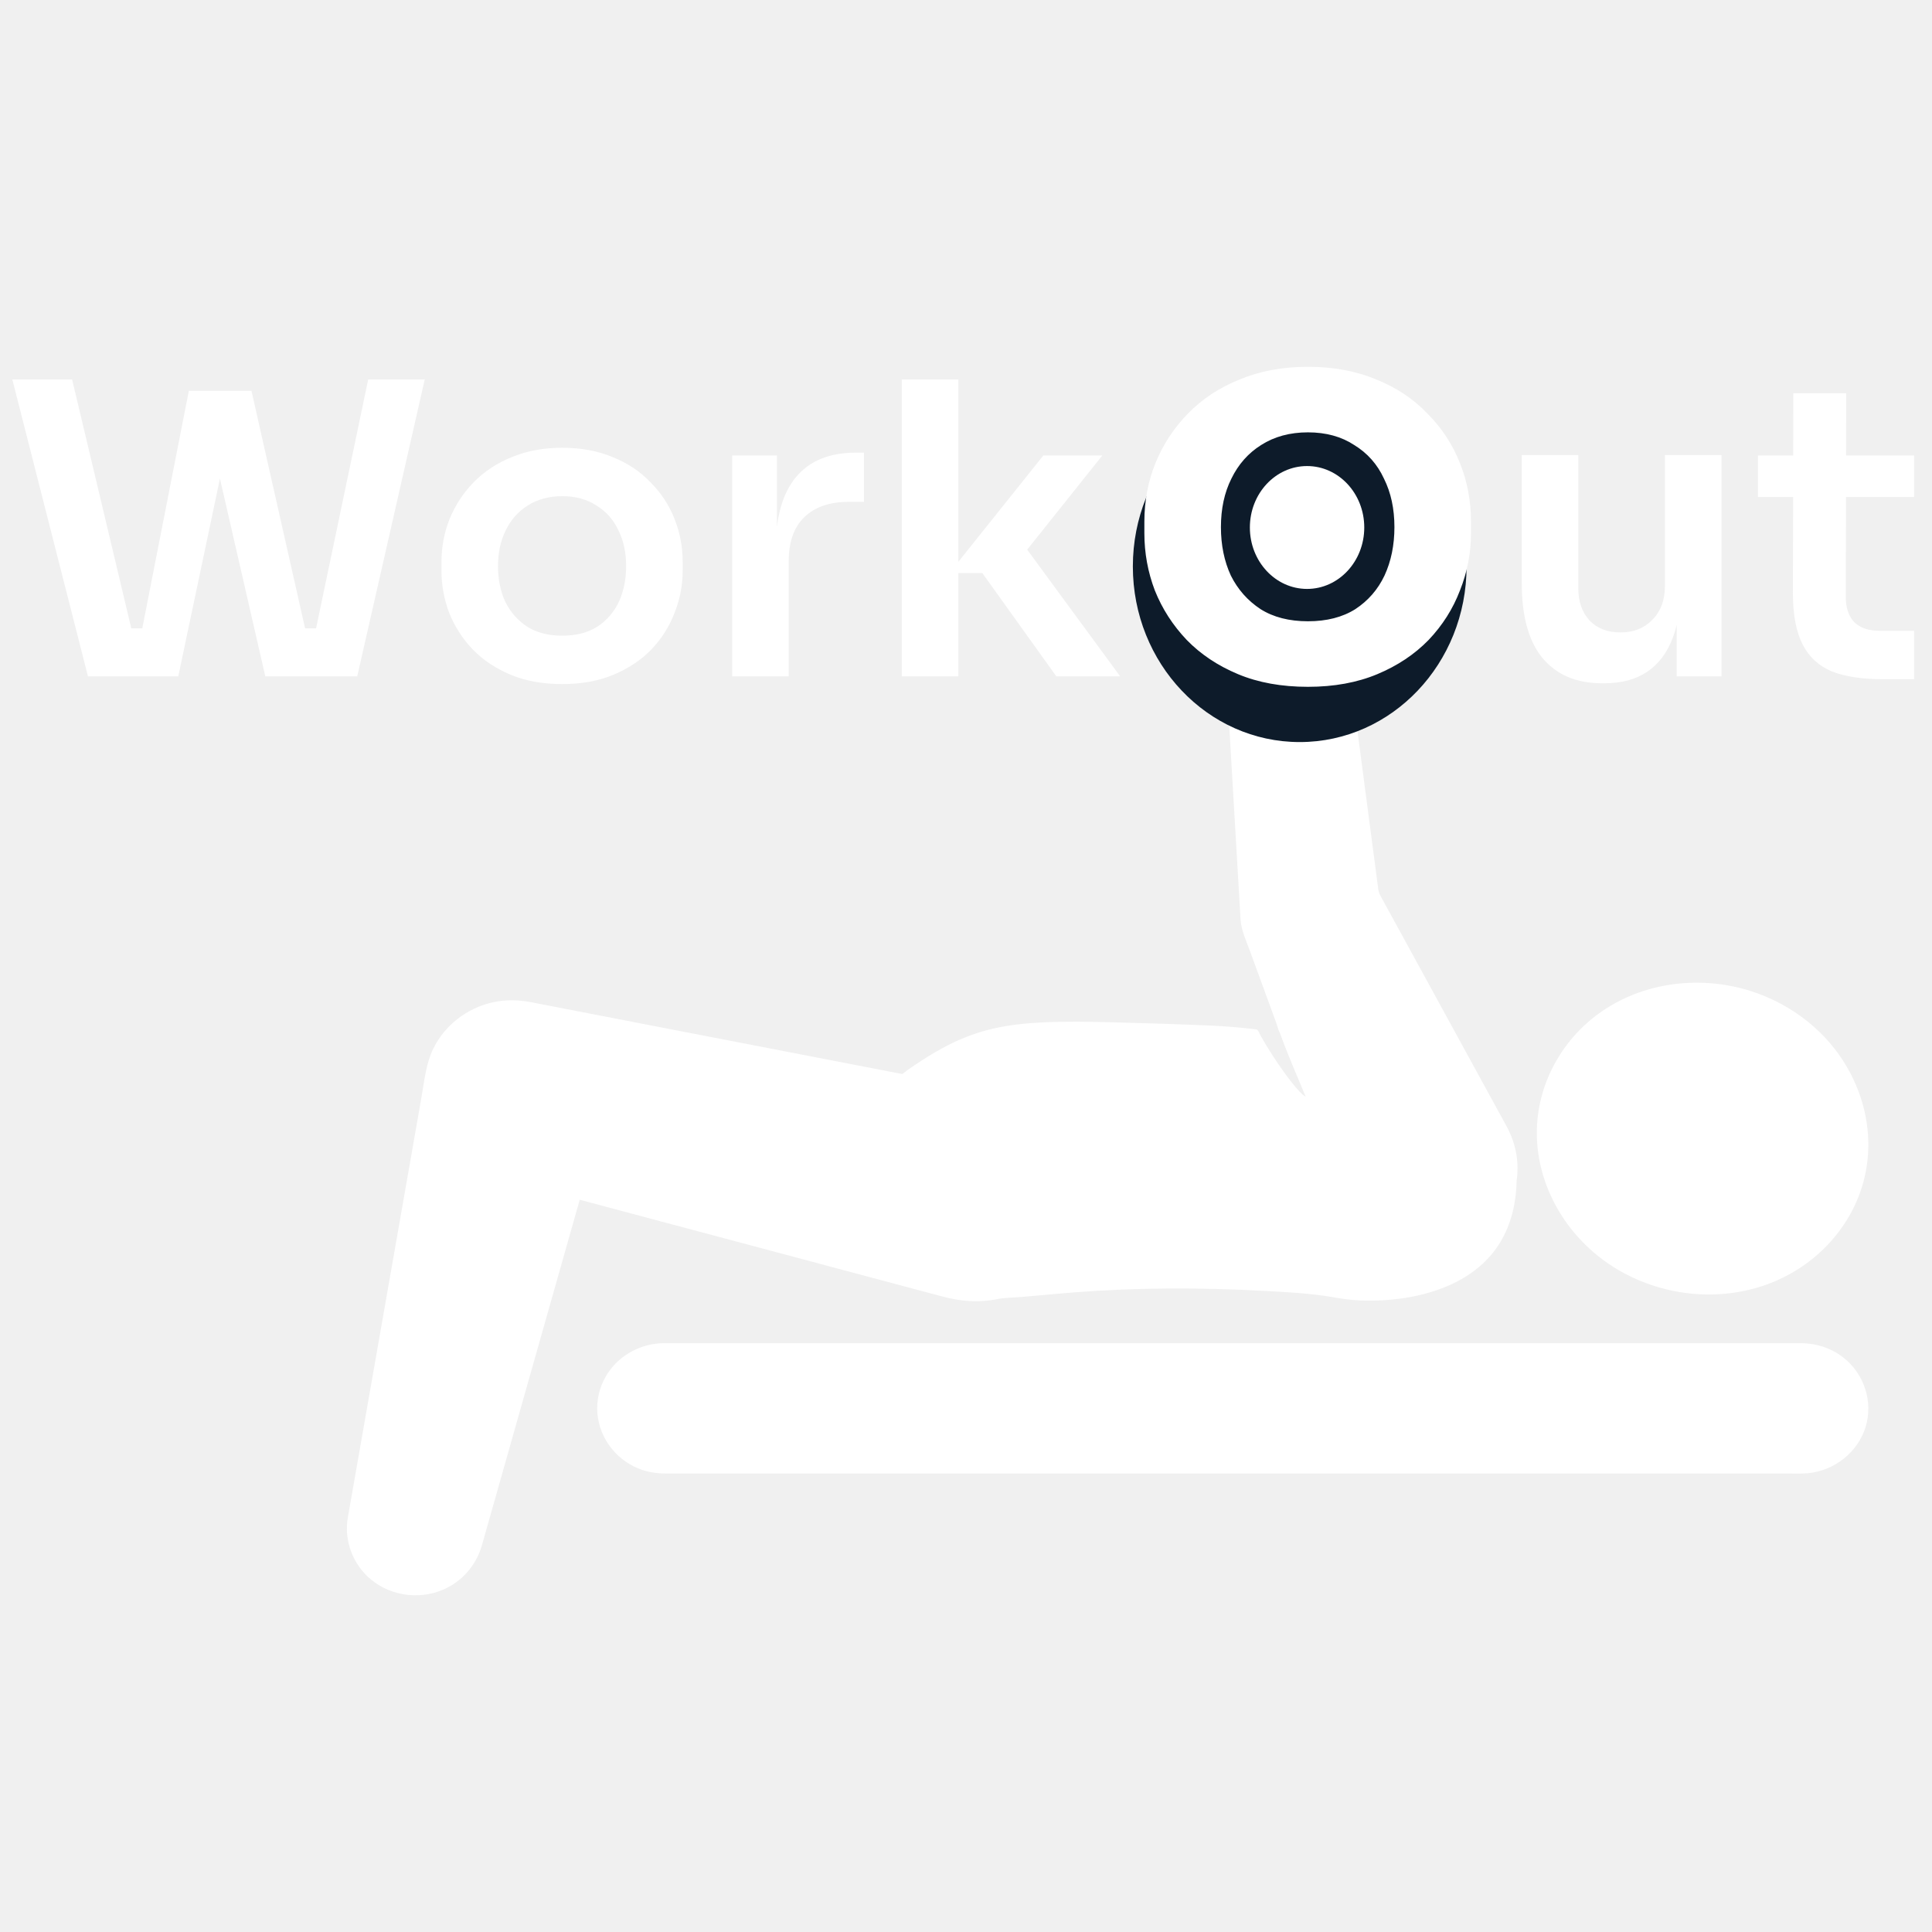
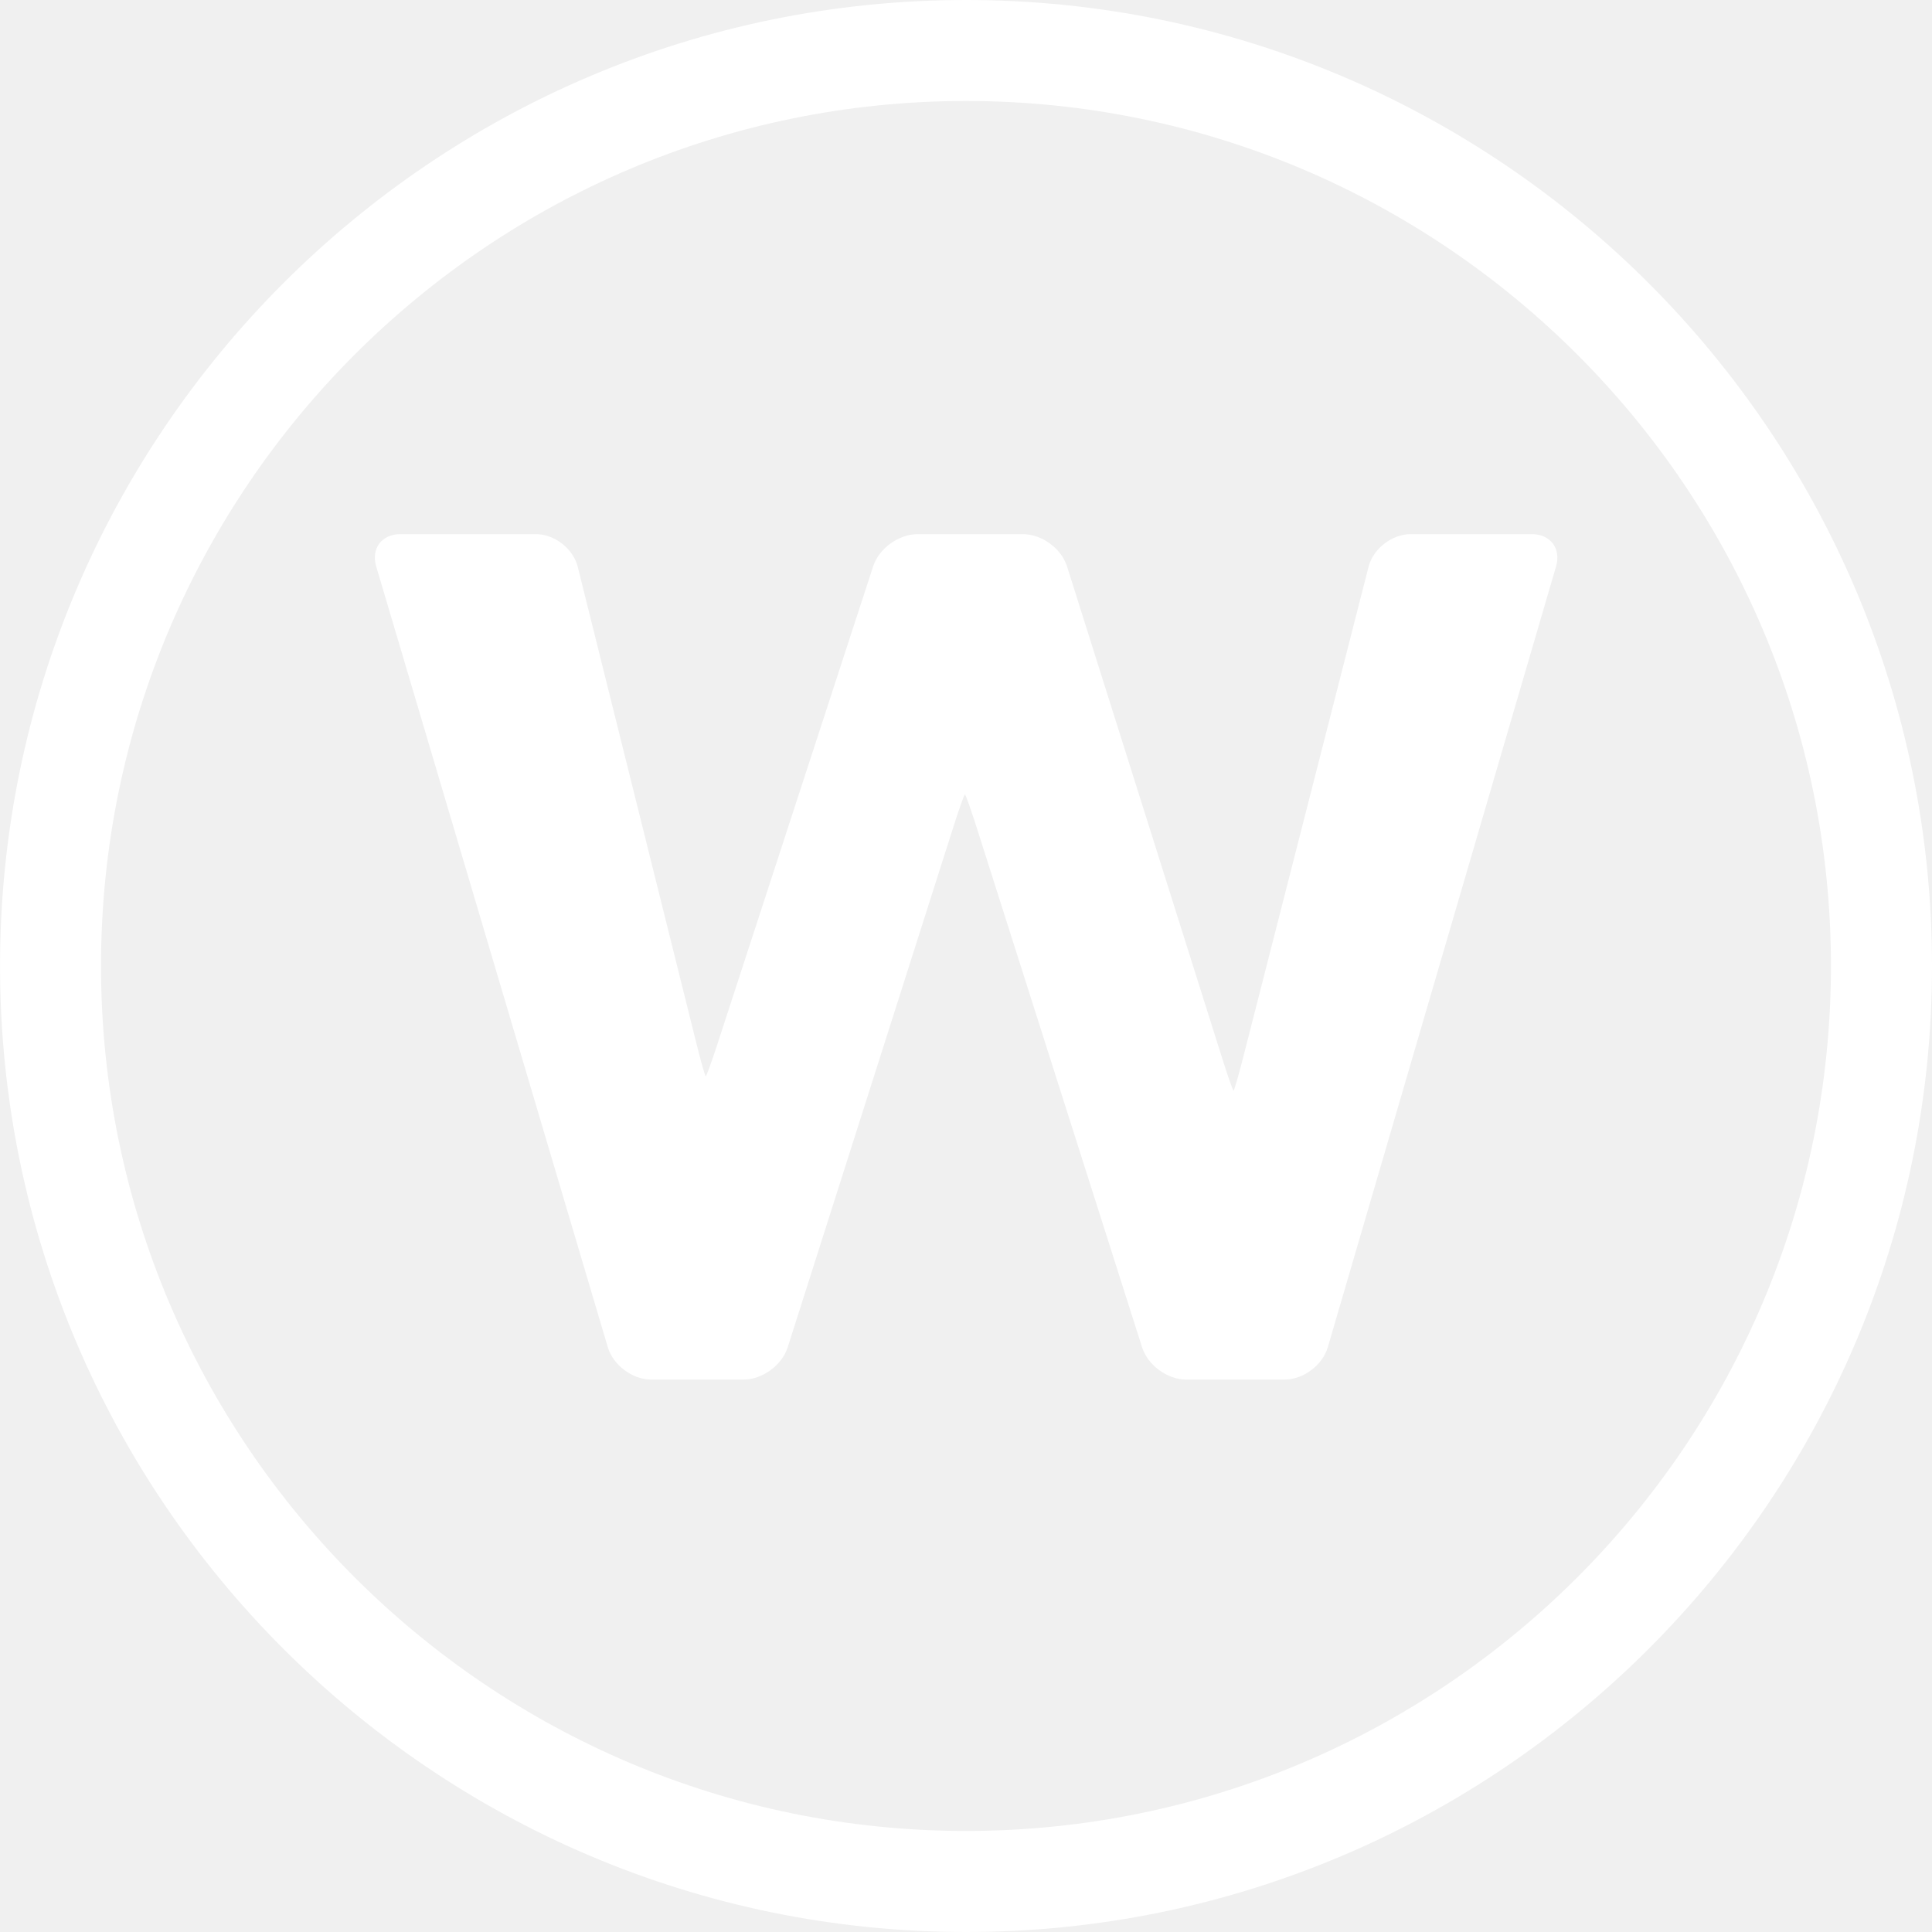
<svg xmlns="http://www.w3.org/2000/svg" width="456" height="456" viewBox="0 0 456 456" fill="none">
-   <g clip-path="url(#clip0_13_2)">
-     <path d="M417.078 235.353C405.324 230.282 391.362 230.803 380.29 237.295C369.418 243.669 362.614 255.346 362.732 267.712C362.849 279.954 369.57 291.502 379.864 298.419C390.598 305.631 404.637 307.604 416.923 303.199C428.836 298.929 437.914 288.898 440.333 276.72C442.705 264.777 438.351 252.306 429.609 243.729C426.017 240.205 421.74 237.364 417.078 235.353V235.353Z" fill="white" />
-     <path d="M82.098 358.168C82.575 355.447 83.051 352.727 83.528 350.005C84.714 343.24 85.899 336.475 87.084 329.709C88.611 320.995 90.138 312.28 91.665 303.567C93.166 294.999 94.667 286.431 96.168 277.863C97.276 271.538 98.385 265.213 99.493 258.887C100.149 255.143 100.539 251.122 102.197 247.651C104.868 242.059 110.202 237.898 116.386 236.553C119.334 235.912 122.326 235.967 125.279 236.538C125.874 236.653 126.471 236.769 127.066 236.884C131.491 237.74 135.916 238.596 140.341 239.452C148.662 241.063 156.984 242.673 165.306 244.282C174.172 245.998 183.039 247.713 191.905 249.429C197.964 250.601 204.023 251.773 210.082 252.945C211.011 253.125 211.941 253.305 212.87 253.485C213.081 253.526 213.987 252.698 214.188 252.558C214.69 252.209 215.195 251.862 215.702 251.52C216.625 250.898 217.556 250.288 218.5 249.696C220.214 248.619 221.969 247.6 223.777 246.679C227.062 245.007 230.526 243.696 234.131 242.843C238.099 241.905 242.179 241.493 246.252 241.301C251.69 241.045 257.143 241.147 262.582 241.288C270.254 241.487 277.933 241.72 285.6 242.053C289.245 242.211 292.882 242.518 296.501 242.958C296.976 243.016 297.256 243.932 297.482 244.34C297.779 244.874 298.084 245.404 298.394 245.93C299.089 247.107 299.814 248.267 300.562 249.414C301.947 251.537 303.402 253.625 304.987 255.613C305.563 256.335 306.156 257.048 306.803 257.712C307.192 258.112 307.631 258.591 308.161 258.817C306.099 253.81 303.885 248.832 302.065 243.735C301.89 243.709 301.358 241.785 301.289 241.597C300.647 239.841 300.004 238.086 299.362 236.33C297.924 232.399 296.486 228.468 295.048 224.537C294.154 222.096 292.95 219.569 292.798 216.972C292.475 211.444 292.152 205.916 291.829 200.388C291.333 191.913 290.837 183.438 290.342 174.964C290.204 172.607 290.066 170.249 289.929 167.891C299.326 172.201 310.071 173.387 320.228 171.272C320.985 177.027 321.742 182.782 322.499 188.538C323.436 195.662 324.373 202.786 325.31 209.91C325.421 210.757 325.729 211.255 326.15 212.025C327.356 214.229 328.562 216.433 329.768 218.637C333.817 226.038 337.867 233.439 341.916 240.839C345.65 247.665 349.384 254.491 353.119 261.316C353.931 262.801 354.745 264.287 355.557 265.772C356.709 267.878 357.524 270.141 357.909 272.5C358.244 274.552 358.259 276.651 357.958 278.708C357.928 280.147 357.82 281.587 357.618 283.014C356.952 287.717 355.2 292.272 352.117 295.989C349.478 299.172 346.003 301.596 342.196 303.294C335.594 306.238 328.058 307.221 320.843 306.929C318.672 306.842 316.613 306.509 314.484 306.145C309.17 305.236 303.705 304.967 298.326 304.678C283.435 303.876 268.459 303.871 253.587 305.025C250.896 305.234 248.208 305.486 245.52 305.729C243.99 305.868 242.46 306.002 240.929 306.128C239.093 306.28 237.155 306.263 235.354 306.628C231.064 307.498 226.772 307.165 222.576 306.046C217.824 304.778 213.071 303.51 208.319 302.243C200.02 300.028 191.721 297.815 183.422 295.601C174.735 293.284 166.049 290.967 157.363 288.65C151.449 287.073 145.535 285.495 139.622 283.918C138.692 283.67 137.762 283.422 136.833 283.174C136.827 283.173 136.163 285.531 136.127 285.658C134.502 291.398 132.877 297.137 131.252 302.877C128.853 311.351 126.454 319.825 124.055 328.299C121.804 336.252 119.552 344.205 117.301 352.159C116.119 356.336 114.936 360.513 113.754 364.69C112.56 368.908 109.749 372.514 105.785 374.625C99.972 377.721 92.602 376.987 87.559 372.802C83.252 369.229 81.147 363.596 82.098 358.168V358.168Z" fill="white" />
-     <path d="M140.954 332.402C140.954 338.584 144.9 344.303 150.785 346.644C152.84 347.462 155.009 347.784 157.217 347.784C159.277 347.784 161.338 347.784 163.397 347.784C167.591 347.784 171.784 347.784 175.977 347.784C181.936 347.784 187.896 347.784 193.855 347.784C201.213 347.784 208.571 347.784 215.929 347.784C224.319 347.784 232.708 347.784 241.098 347.784C250.153 347.784 259.207 347.784 268.261 347.784C277.612 347.784 286.964 347.784 296.316 347.784C305.598 347.784 314.88 347.784 324.162 347.784C333.006 347.784 341.852 347.784 350.696 347.784C358.737 347.784 366.778 347.784 374.82 347.784C381.689 347.784 388.559 347.784 395.429 347.784C400.76 347.784 406.092 347.784 411.423 347.784C414.849 347.784 418.275 347.784 421.701 347.784C423.366 347.784 425.076 347.868 426.736 347.709C433.032 347.106 438.489 342.735 440.313 336.845C442.167 330.857 440.014 324.215 434.977 320.337C432.125 318.14 428.604 317.021 424.979 317.021H423.195H414.453H399.73H380.128H356.748H330.691H303.06H274.954H247.477H221.729H198.811H179.826H165.874H158.057H156.794C151.467 317.021 146.408 319.682 143.502 324.027C141.841 326.51 140.954 329.441 140.954 332.402V332.402Z" fill="white" />
-     <ellipse cx="306.764" cy="133.691" rx="39.382" ry="41.455" fill="#0D1B2A" />
+   <g clip-path="url(#clip0_11_2)">
+     <g clip-path="url(#clip1_11_2)">
+       <path d="M228.008 0C102.285 0 0.008 102.277 0.008 228C0.008 353.715 102.293 456 228.016 456C353.715 456 456 353.723 456 228C456 102.277 353.715 0 228.008 0ZM228.008 432.149C115.431 432.149 23.843 340.569 23.843 227.992C23.843 115.423 115.431 23.835 228.008 23.835C340.569 23.835 432.149 115.415 432.149 227.992C432.149 340.569 340.577 432.149 228.008 432.149Z" fill="#FFFFFF" />
+       <path d="M361.551 126.072H332.924C328.529 126.072 324.102 129.522 323.013 133.774L293.385 249.713C292.296 253.965 291.294 257.414 291.151 257.414C290.992 257.414 289.8 254.012 288.481 249.824L251.835 133.654C250.515 129.466 245.89 126.08 241.495 126.08H216.508C212.113 126.08 207.456 129.466 206.096 133.638L169.315 246.47C167.956 250.643 166.732 254.028 166.573 254.028C166.422 254.028 165.429 250.563 164.38 246.311L136.364 133.789C135.307 129.522 130.897 126.072 126.502 126.072H94.481C90.086 126.072 87.543 129.49 88.79 133.694L143.462 317.99C144.709 322.187 149.271 325.612 153.666 325.612H175.538C179.933 325.612 184.567 322.203 185.902 318.038L225.051 195.073C226.387 190.885 227.587 187.499 227.746 187.499C227.897 187.499 229.105 190.885 230.44 195.073L269.574 318.038C270.909 322.203 275.534 325.612 279.937 325.612H303.224C307.627 325.612 312.173 322.187 313.397 317.967L367.273 133.678C368.497 129.49 365.954 126.072 361.551 126.072Z" fill="#FFFFFF" />
+     </g>
  </g>
-   <ellipse cx="308.5" cy="124.5" rx="13.5" ry="14.5" fill="white" />
-   <path d="M20.762 159.636L2.907 89.556H17.018L31.515 150.516L27.77 148.308H37.37L33.147 150.516L44.571 92.244H56.282L42.075 159.636H20.762ZM62.618 159.636L47.163 92.244H59.355L72.507 150.516L68.379 148.308H77.787L74.138 150.516L86.906 89.556H100.251L84.314 159.636H62.618ZM132.711 161.46C128.103 161.46 124.039 160.724 120.519 159.252C116.999 157.78 114.023 155.796 111.591 153.3C109.159 150.74 107.303 147.86 106.023 144.66C104.807 141.46 104.199 138.132 104.199 134.676V132.66C104.199 129.076 104.839 125.684 106.119 122.484C107.463 119.22 109.351 116.34 111.783 113.844C114.279 111.284 117.287 109.3 120.807 107.892C124.327 106.42 128.295 105.684 132.711 105.684C137.127 105.684 141.095 106.42 144.615 107.892C148.135 109.3 151.111 111.284 153.543 113.844C156.039 116.34 157.927 119.22 159.207 122.484C160.487 125.684 161.127 129.076 161.127 132.66V134.676C161.127 138.132 160.487 141.46 159.207 144.66C157.991 147.86 156.167 150.74 153.735 153.3C151.303 155.796 148.327 157.78 144.807 159.252C141.287 160.724 137.255 161.46 132.711 161.46ZM132.711 150.036C135.975 150.036 138.727 149.332 140.967 147.924C143.207 146.452 144.903 144.5 146.055 142.068C147.207 139.572 147.783 136.756 147.783 133.62C147.783 130.42 147.175 127.604 145.959 125.172C144.807 122.676 143.079 120.724 140.775 119.316C138.535 117.844 135.847 117.108 132.711 117.108C129.575 117.108 126.855 117.844 124.551 119.316C122.311 120.724 120.583 122.676 119.367 125.172C118.151 127.604 117.543 130.42 117.543 133.62C117.543 136.756 118.119 139.572 119.271 142.068C120.487 144.5 122.215 146.452 124.455 147.924C126.695 149.332 129.447 150.036 132.711 150.036ZM172.812 159.636V107.508H183.372V129.588H183.084C183.084 122.1 184.684 116.436 187.884 112.596C191.084 108.756 195.788 106.836 201.996 106.836H203.916V118.452H200.268C195.788 118.452 192.3 119.668 189.804 122.1C187.372 124.468 186.156 127.924 186.156 132.468V159.636H172.812ZM249.323 159.636L231.851 135.252H224.075L246.251 107.508H260.171L239.723 133.14L240.011 126.42L264.395 159.636H249.323ZM212.843 159.636V89.556H226.187V159.636H212.843ZM308.709 162.106C302.469 162.106 296.965 161.11 292.199 159.116C287.432 157.123 283.402 154.436 280.109 151.056C276.815 147.59 274.302 143.69 272.569 139.356C270.922 135.023 270.099 130.516 270.099 125.836V123.106C270.099 118.253 270.965 113.66 272.699 109.326C274.519 104.906 277.075 101.006 280.369 97.626C283.749 94.16 287.822 91.473 292.589 89.566C297.355 87.573 302.729 86.576 308.709 86.576C314.689 86.576 320.062 87.573 324.829 89.566C329.595 91.473 333.625 94.16 336.919 97.626C340.299 101.006 342.855 104.906 344.589 109.326C346.322 113.66 347.189 118.253 347.189 123.106V125.836C347.189 130.516 346.322 135.023 344.589 139.356C342.942 143.69 340.472 147.59 337.179 151.056C333.885 154.436 329.855 157.123 325.089 159.116C320.322 161.11 314.862 162.106 308.709 162.106ZM308.709 146.636C313.129 146.636 316.855 145.683 319.889 143.776C322.922 141.783 325.219 139.14 326.779 135.846C328.339 132.466 329.119 128.653 329.119 124.406C329.119 120.073 328.295 116.26 326.649 112.966C325.089 109.586 322.749 106.943 319.629 105.036C316.595 103.043 312.955 102.046 308.709 102.046C304.462 102.046 300.779 103.043 297.659 105.036C294.625 106.943 292.285 109.586 290.639 112.966C288.992 116.26 288.169 120.073 288.169 124.406C288.169 128.653 288.949 132.466 290.509 135.846C292.155 139.14 294.495 141.783 297.529 143.776C300.562 145.683 304.289 146.636 308.709 146.636ZM378.085 161.268C372.069 161.268 367.397 159.284 364.069 155.316C360.805 151.348 359.173 145.46 359.173 137.652V107.412H372.517V138.804C372.517 142.004 373.413 144.564 375.205 146.484C376.997 148.34 379.429 149.268 382.501 149.268C385.573 149.268 388.069 148.276 389.989 146.292C391.973 144.308 392.965 141.62 392.965 138.228V107.412H406.309V159.636H395.749V137.46H396.805C396.805 142.708 396.133 147.092 394.789 150.612C393.445 154.132 391.429 156.788 388.741 158.58C386.053 160.372 382.693 161.268 378.661 161.268H378.085ZM444.294 160.308C439.494 160.308 435.526 159.7 432.39 158.484C429.318 157.204 427.014 155.092 425.478 152.148C423.942 149.14 423.174 145.108 423.174 140.052L423.27 92.82H435.75L435.654 140.916C435.654 143.476 436.326 145.46 437.67 146.868C439.078 148.212 441.062 148.884 443.622 148.884H451.782V160.308H444.294ZM414.918 117.3V107.508H451.782V117.3H414.918Z" fill="white" />
  <defs>
-     <clipPath id="clip0_13_2">
-       <rect width="359.1" height="349.255" fill="white" transform="matrix(-1 0 0 1 440.973 59.5909)" />
+     <clipPath id="clip0_11_2">
+       <rect width="456" height="456" fill="white" />
+     </clipPath>
+     <clipPath id="clip1_11_2">
+       <rect width="456" height="456" fill="white" />
    </clipPath>
  </defs>
</svg>
